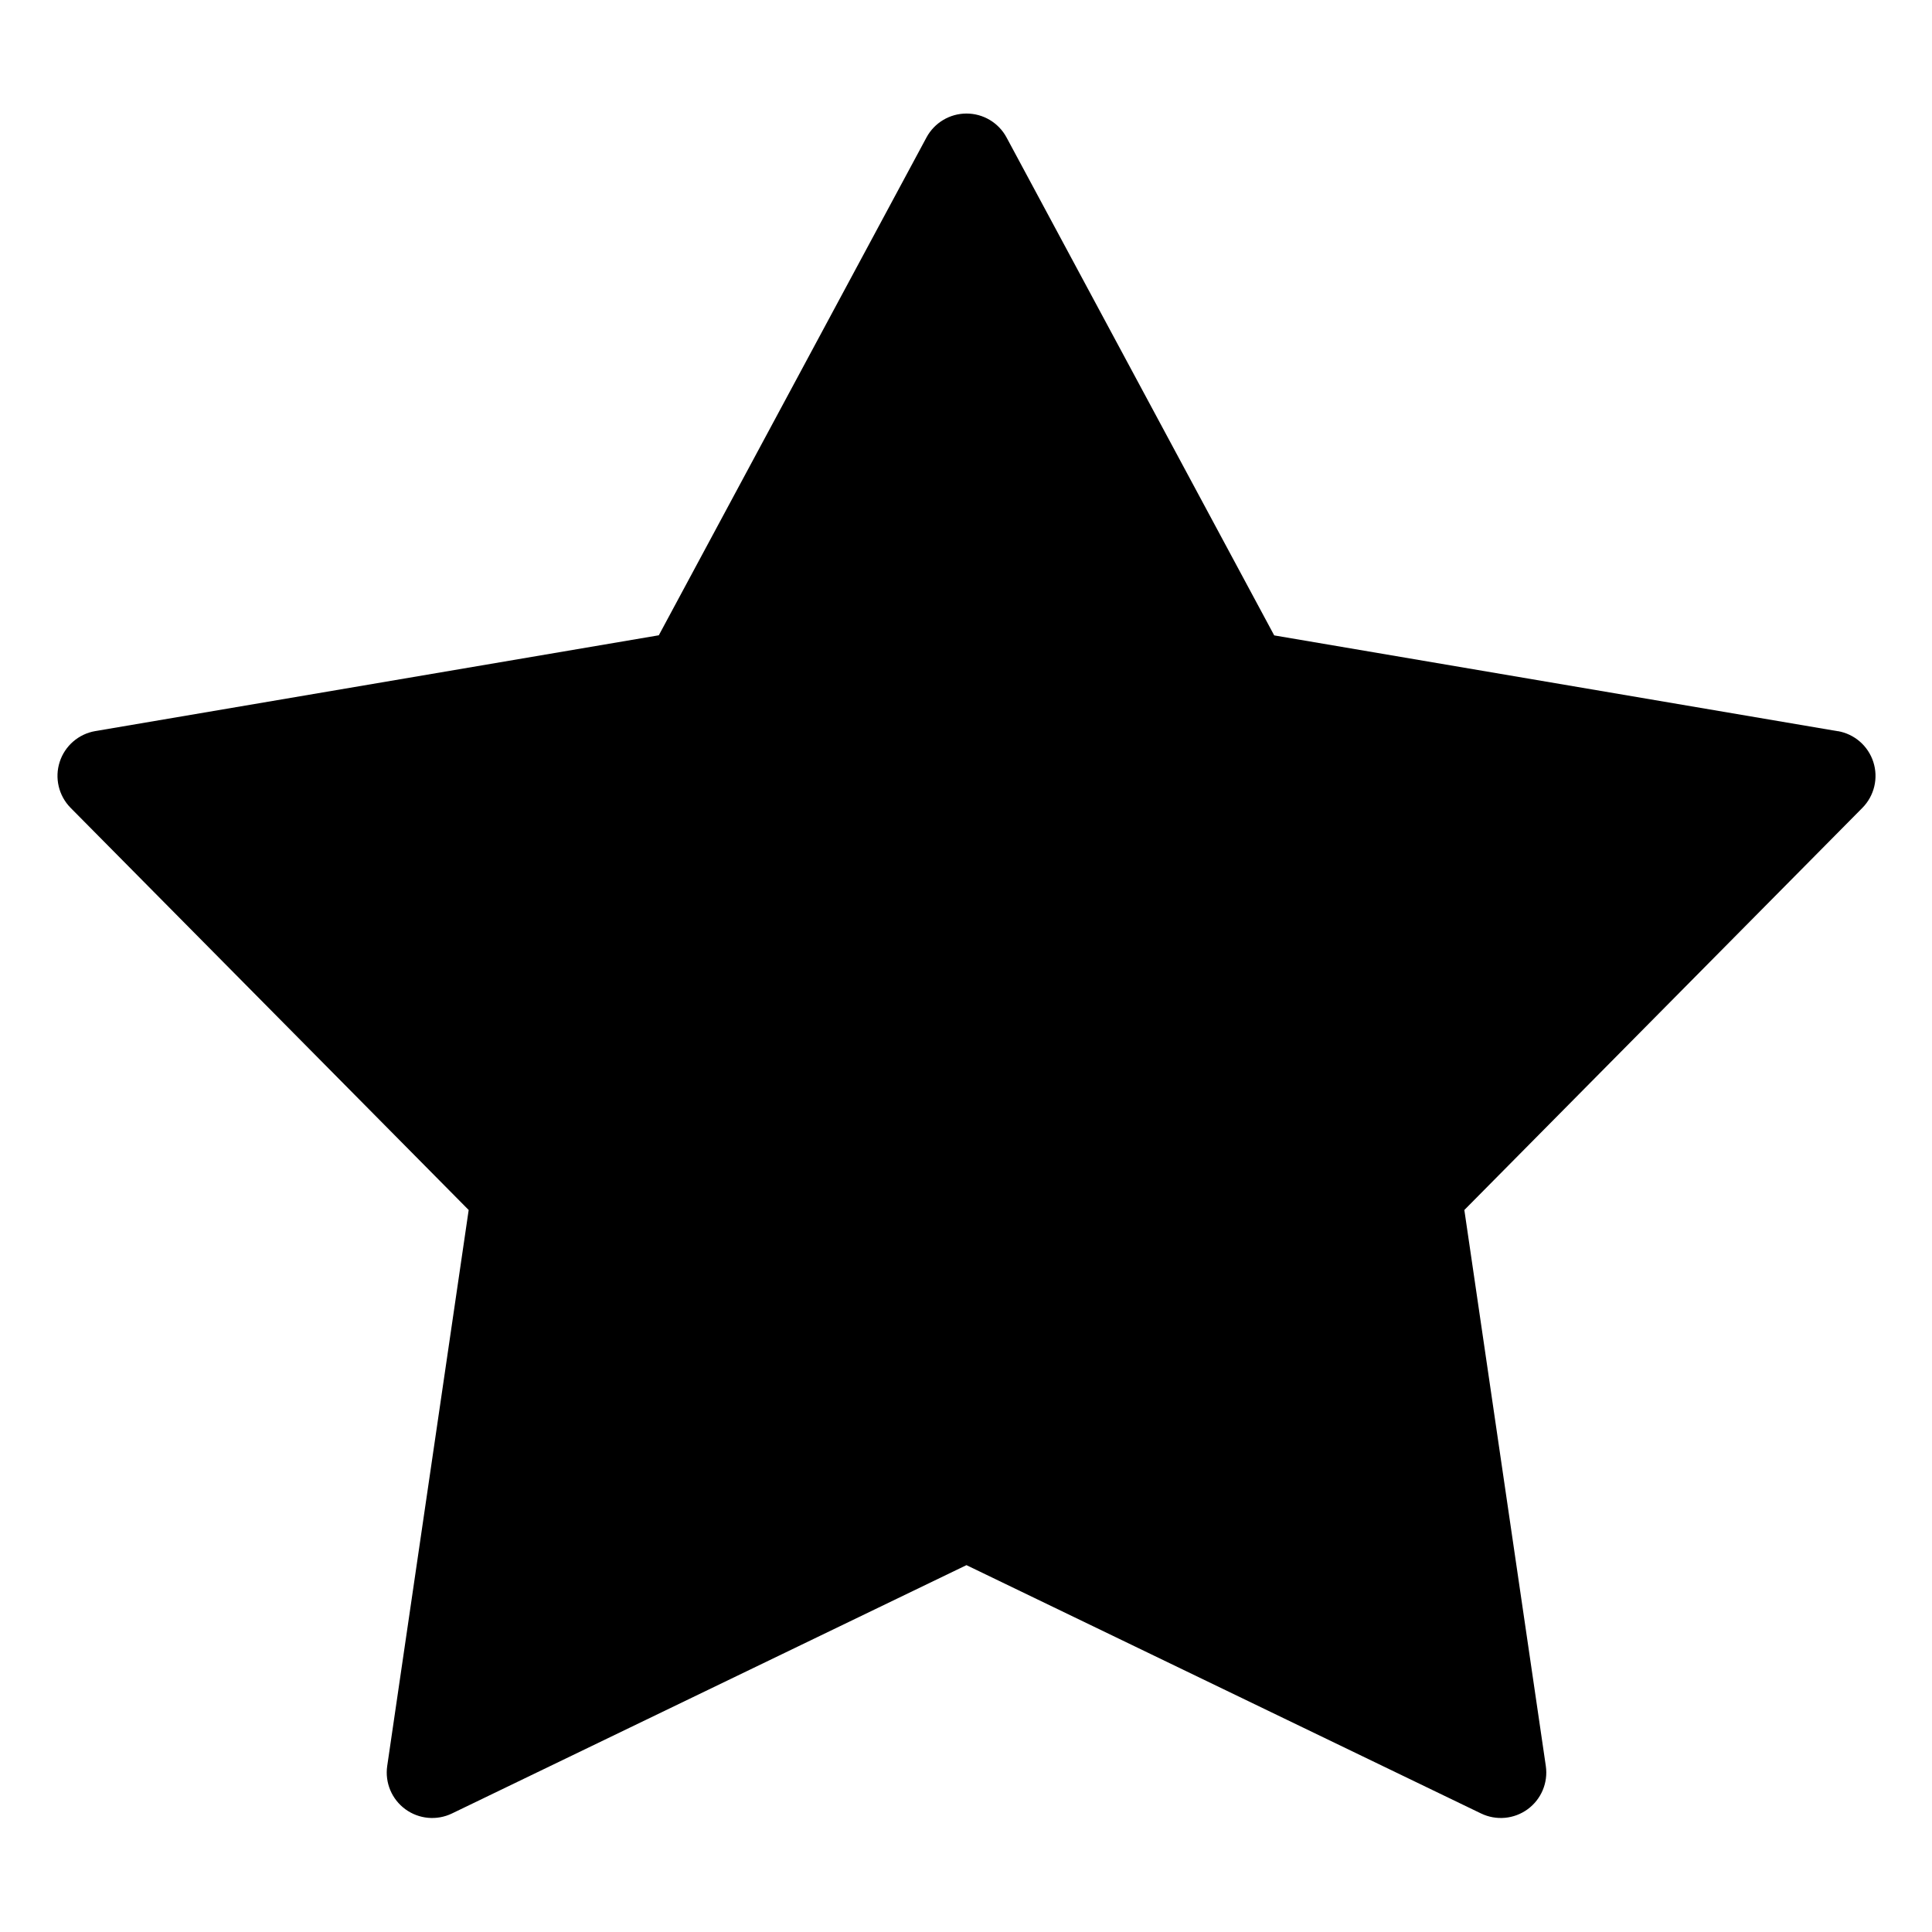
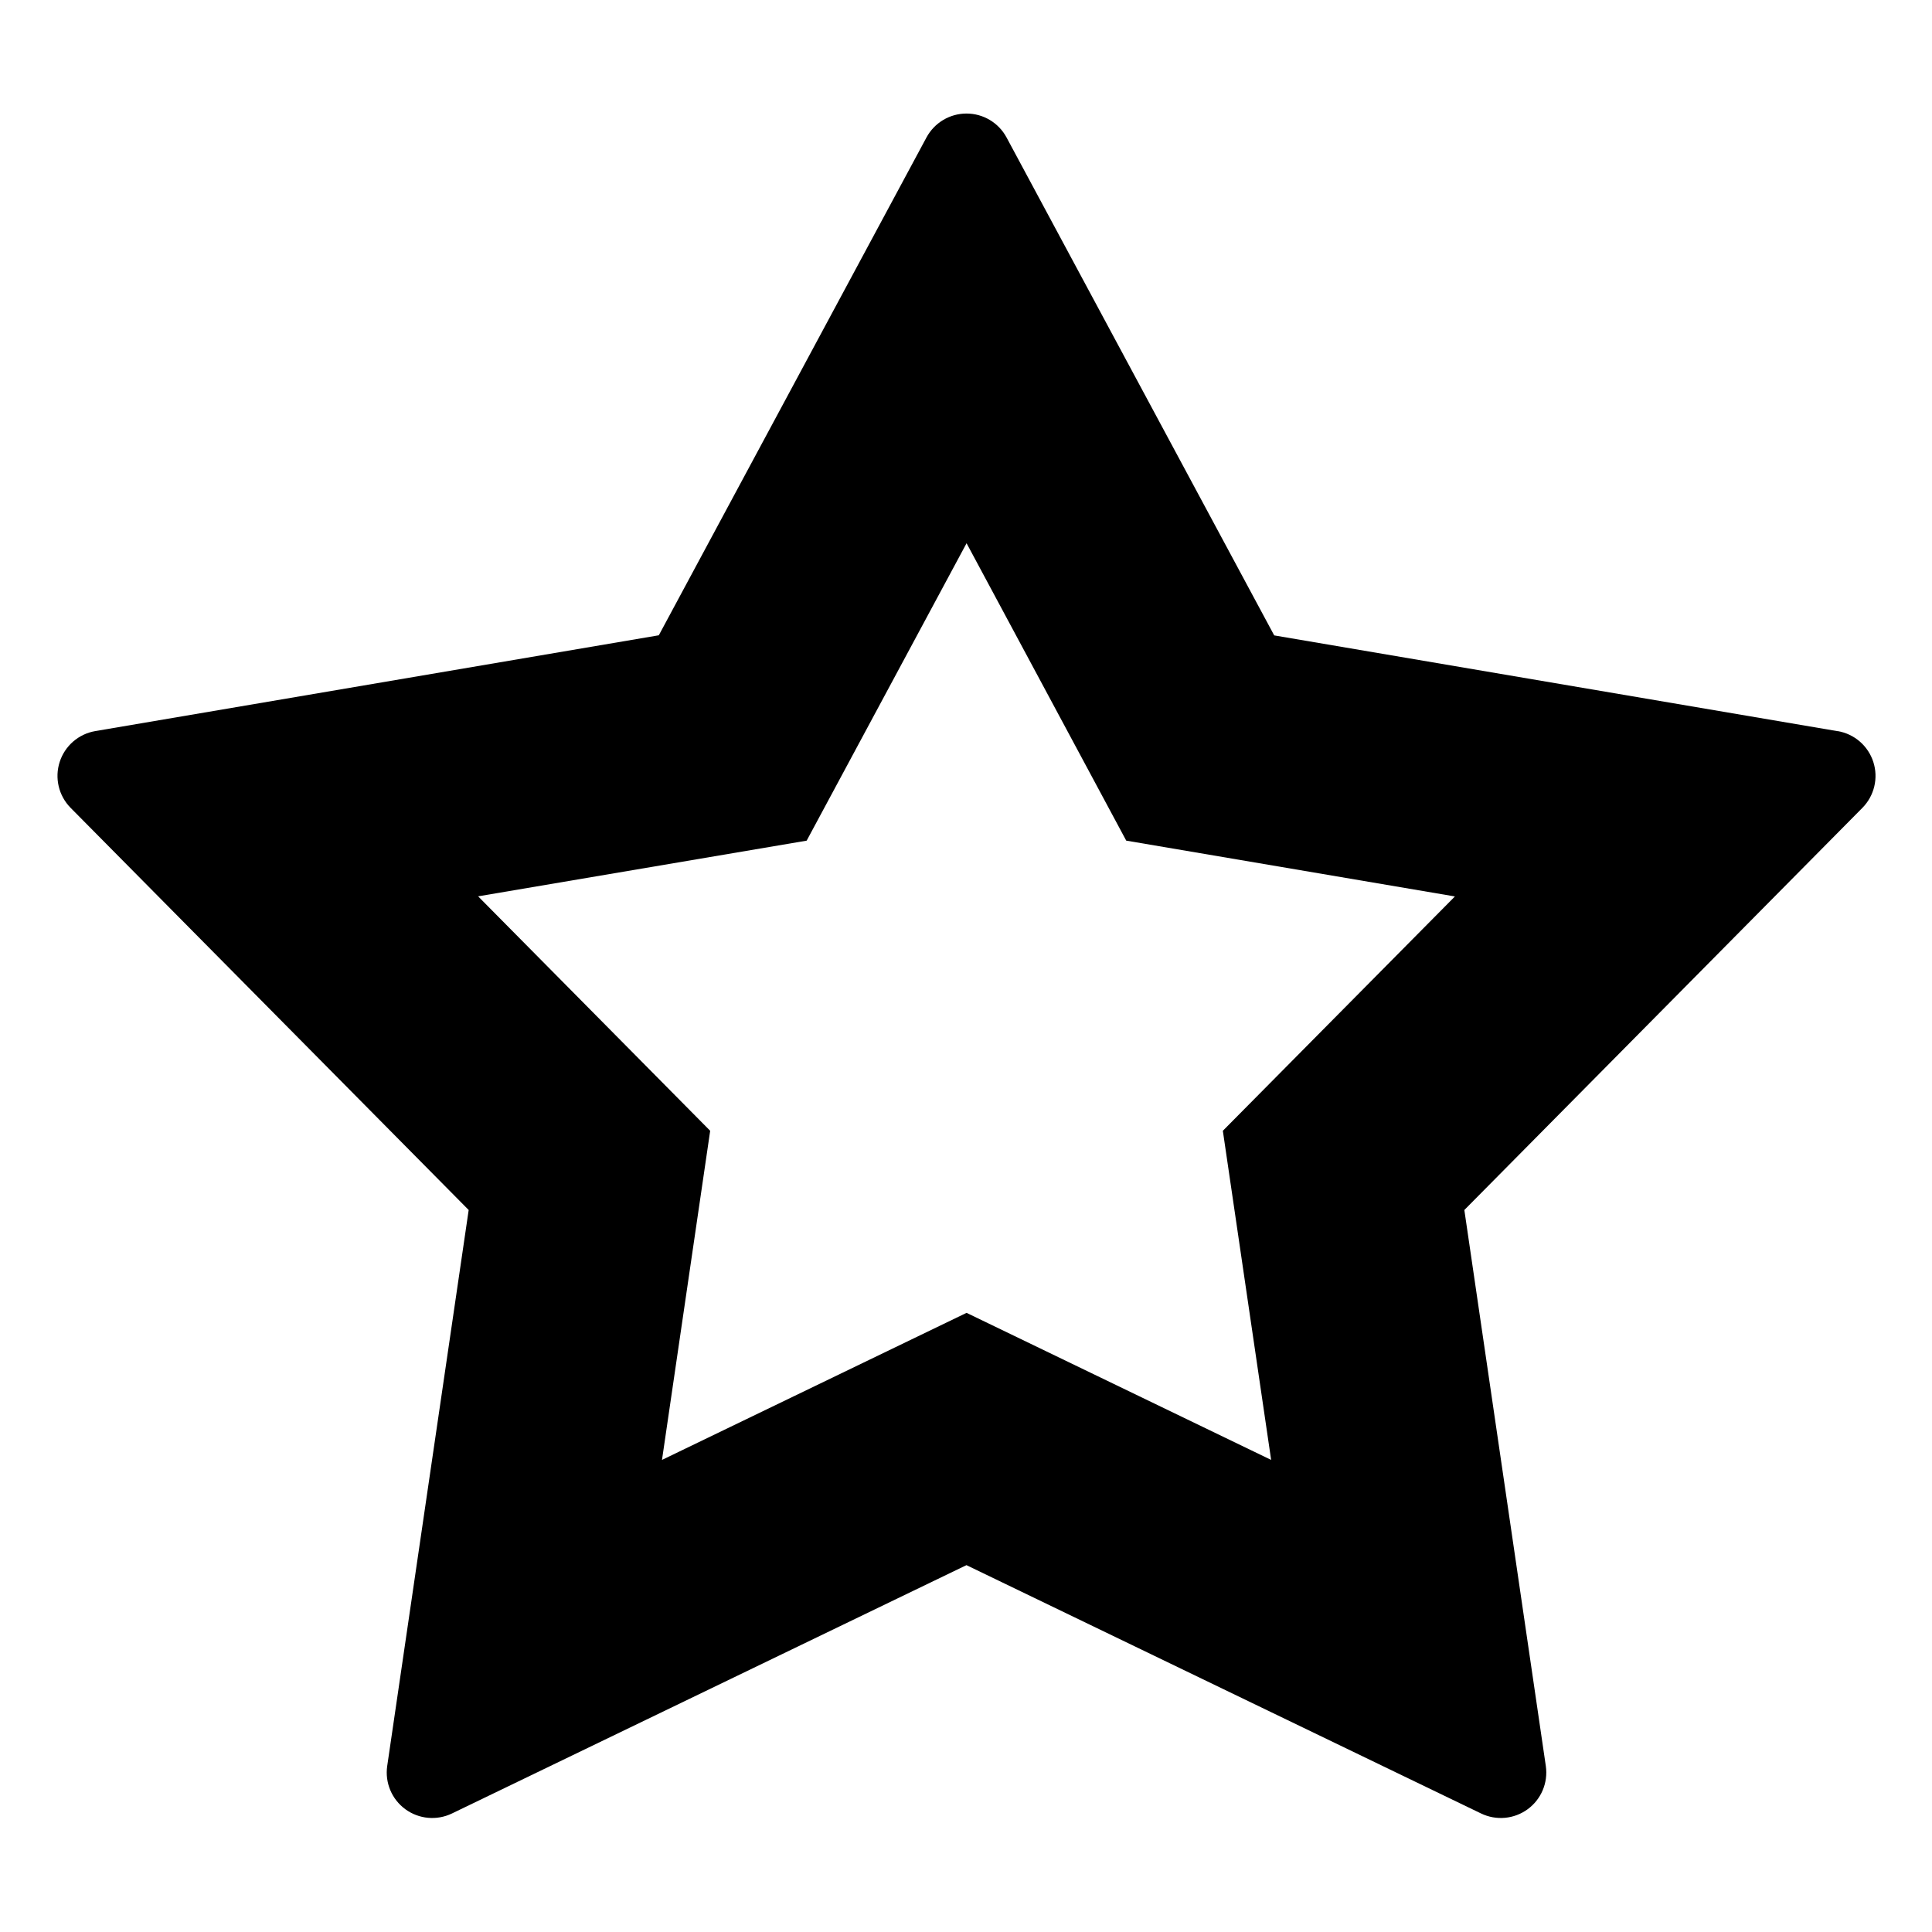
<svg xmlns="http://www.w3.org/2000/svg" width="17" height="17" viewBox="0 0 17 17">
-   <path fill-rule="evenodd" clip-rule="evenodd" d="M16.17 6.433a.4.4 0 0 1 .218.675l-3.503 3.539.717 4.893a.4.4 0 0 1-.57.417l-4.528-2.185-4.527 2.185a.4.4 0 0 1-.57-.417l.717-4.893L.62 7.107a.4.4 0 0 1 .218-.674l4.959-.843 2.355-4.38a.4.4 0 0 1 .705 0l2.355 4.381 4.959.843Z" />
+   <path fill-rule="evenodd" clip-rule="evenodd" d="M9.91 7.397 8.505 4.78 7.098 7.397l-2.891.49L6.249 9.95l-.424 2.896 2.68-1.294 2.68 1.294-.425-2.896 2.042-2.062-2.891-.491Zm6.26-.964a.4.4 0 0 1 .218.675l-3.503 3.539.717 4.893a.4.4 0 0 1-.57.417l-4.528-2.185-4.527 2.185a.4.4 0 0 1-.57-.417l.717-4.893L.62 7.107a.4.4 0 0 1 .218-.674l4.959-.843 2.355-4.38a.4.4 0 0 1 .705 0l2.355 4.381 4.959.843Z" />
</svg>
